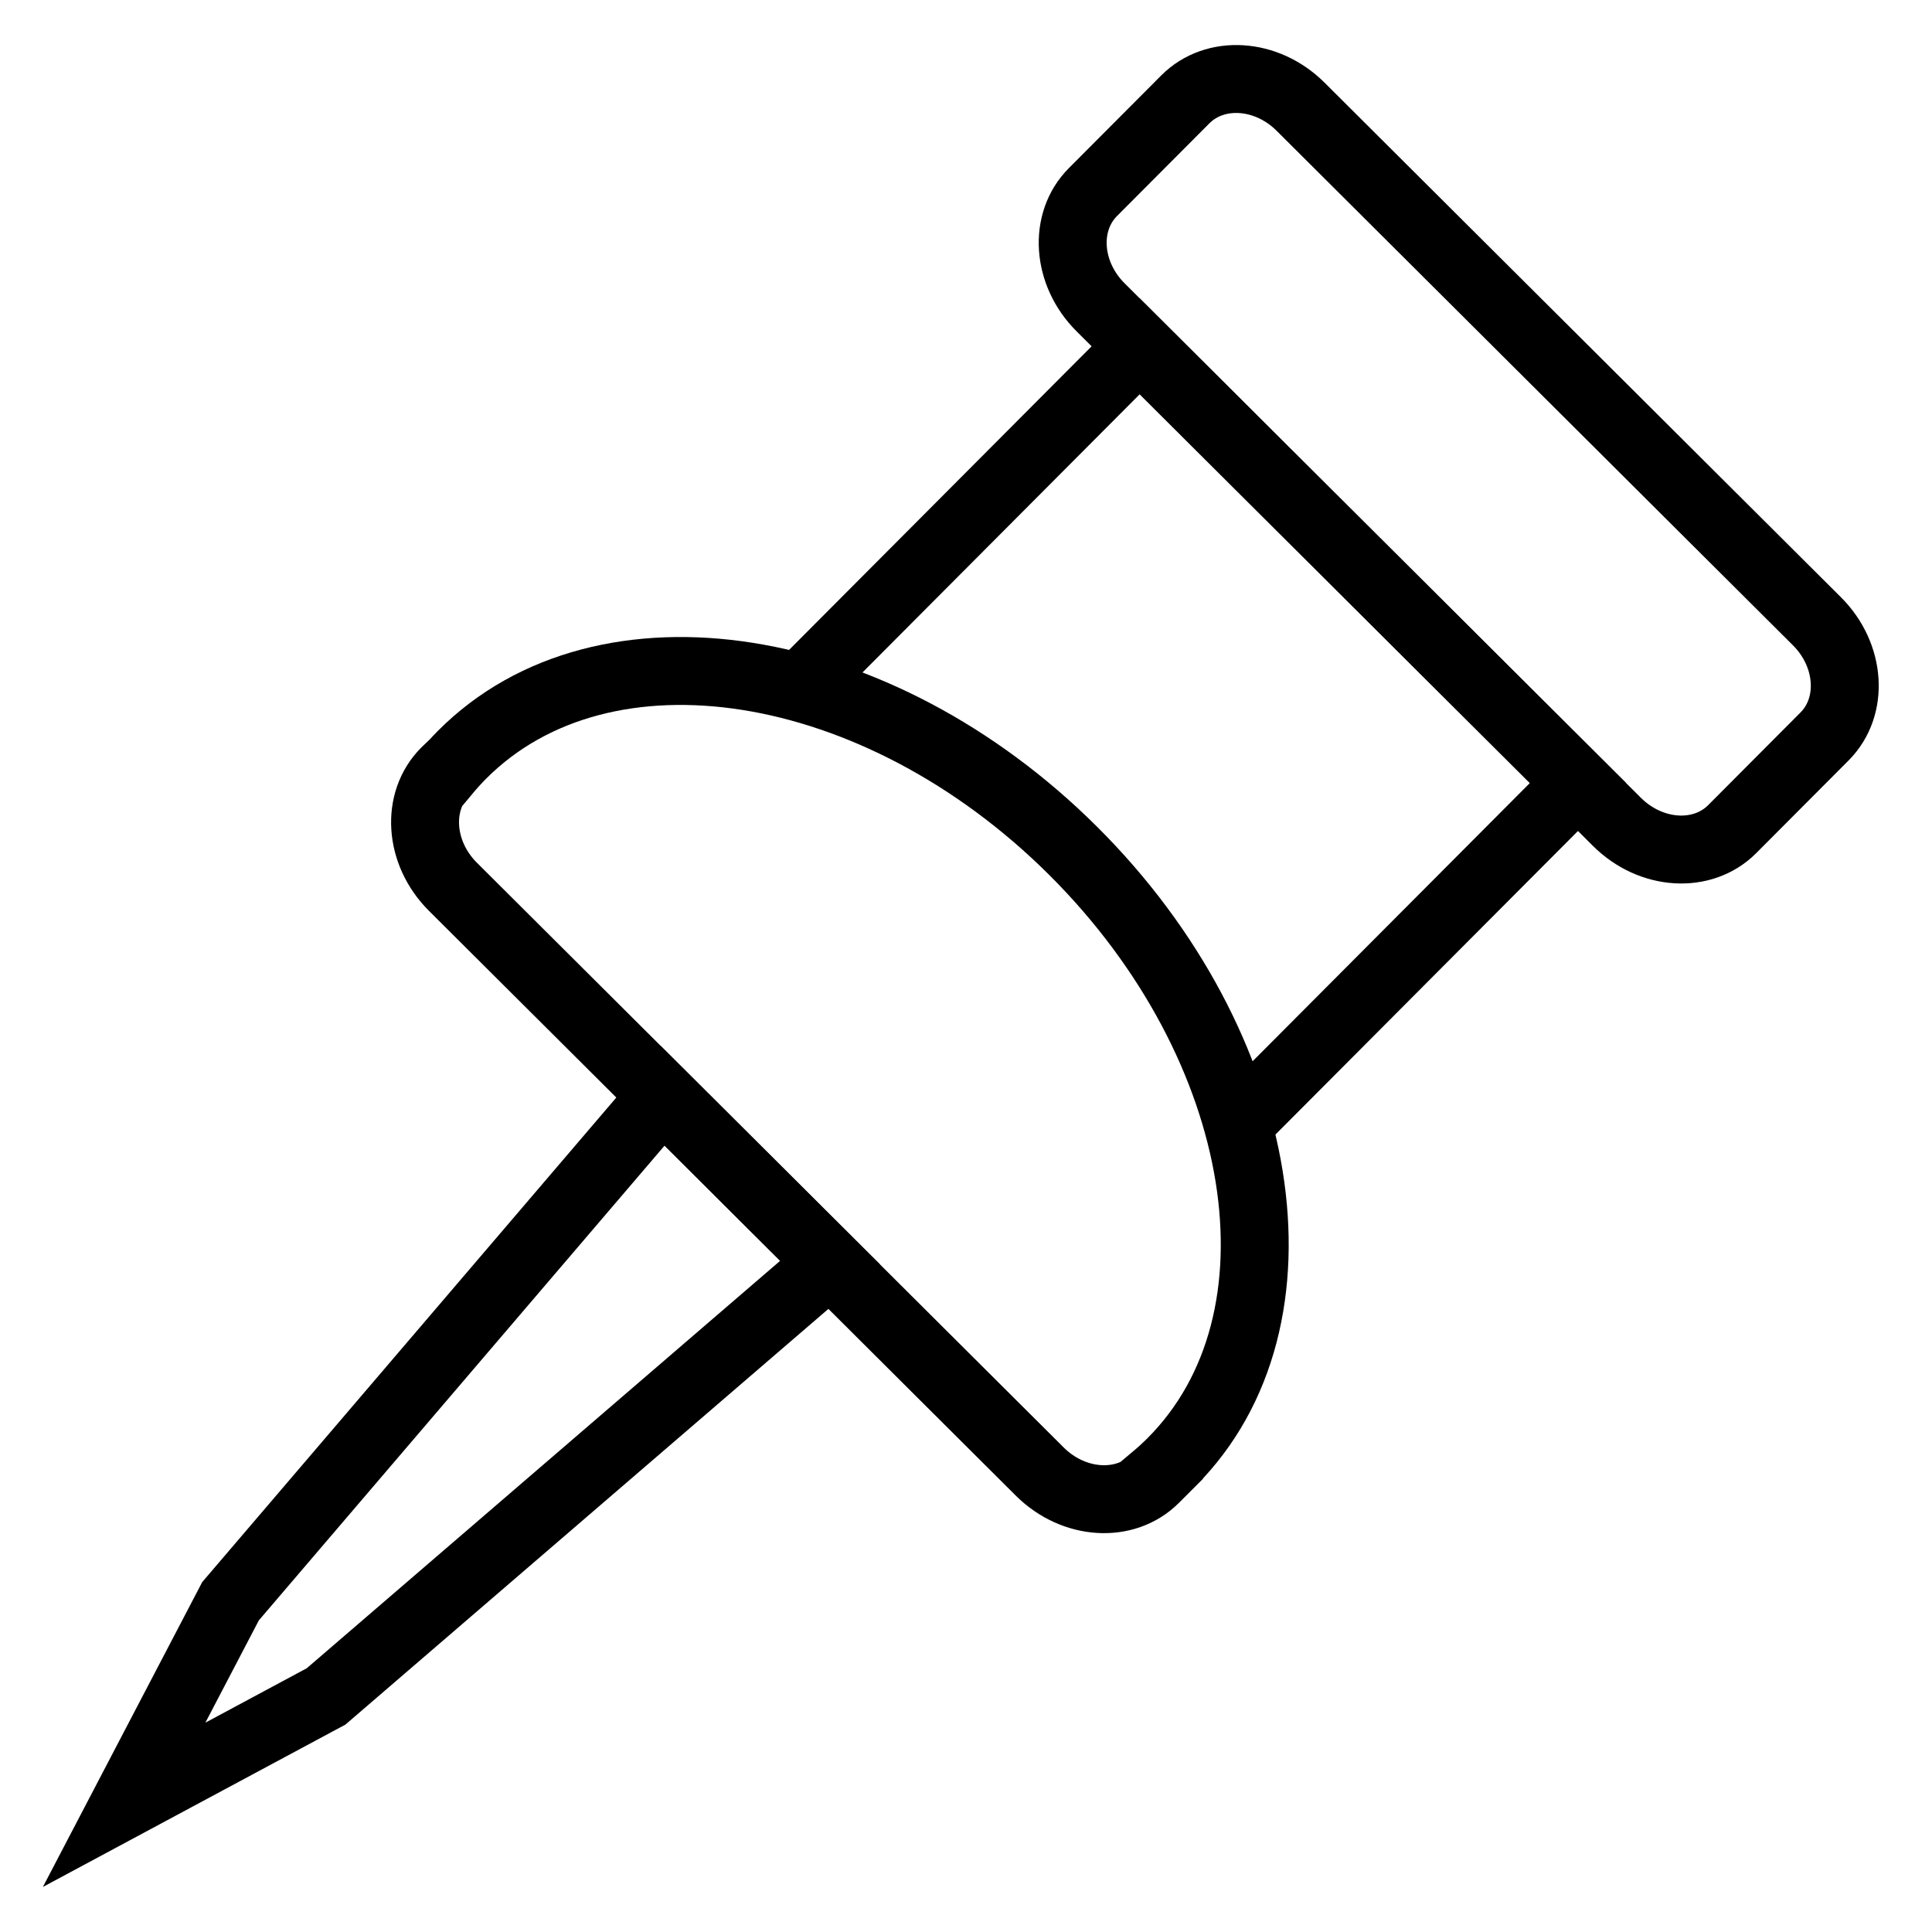
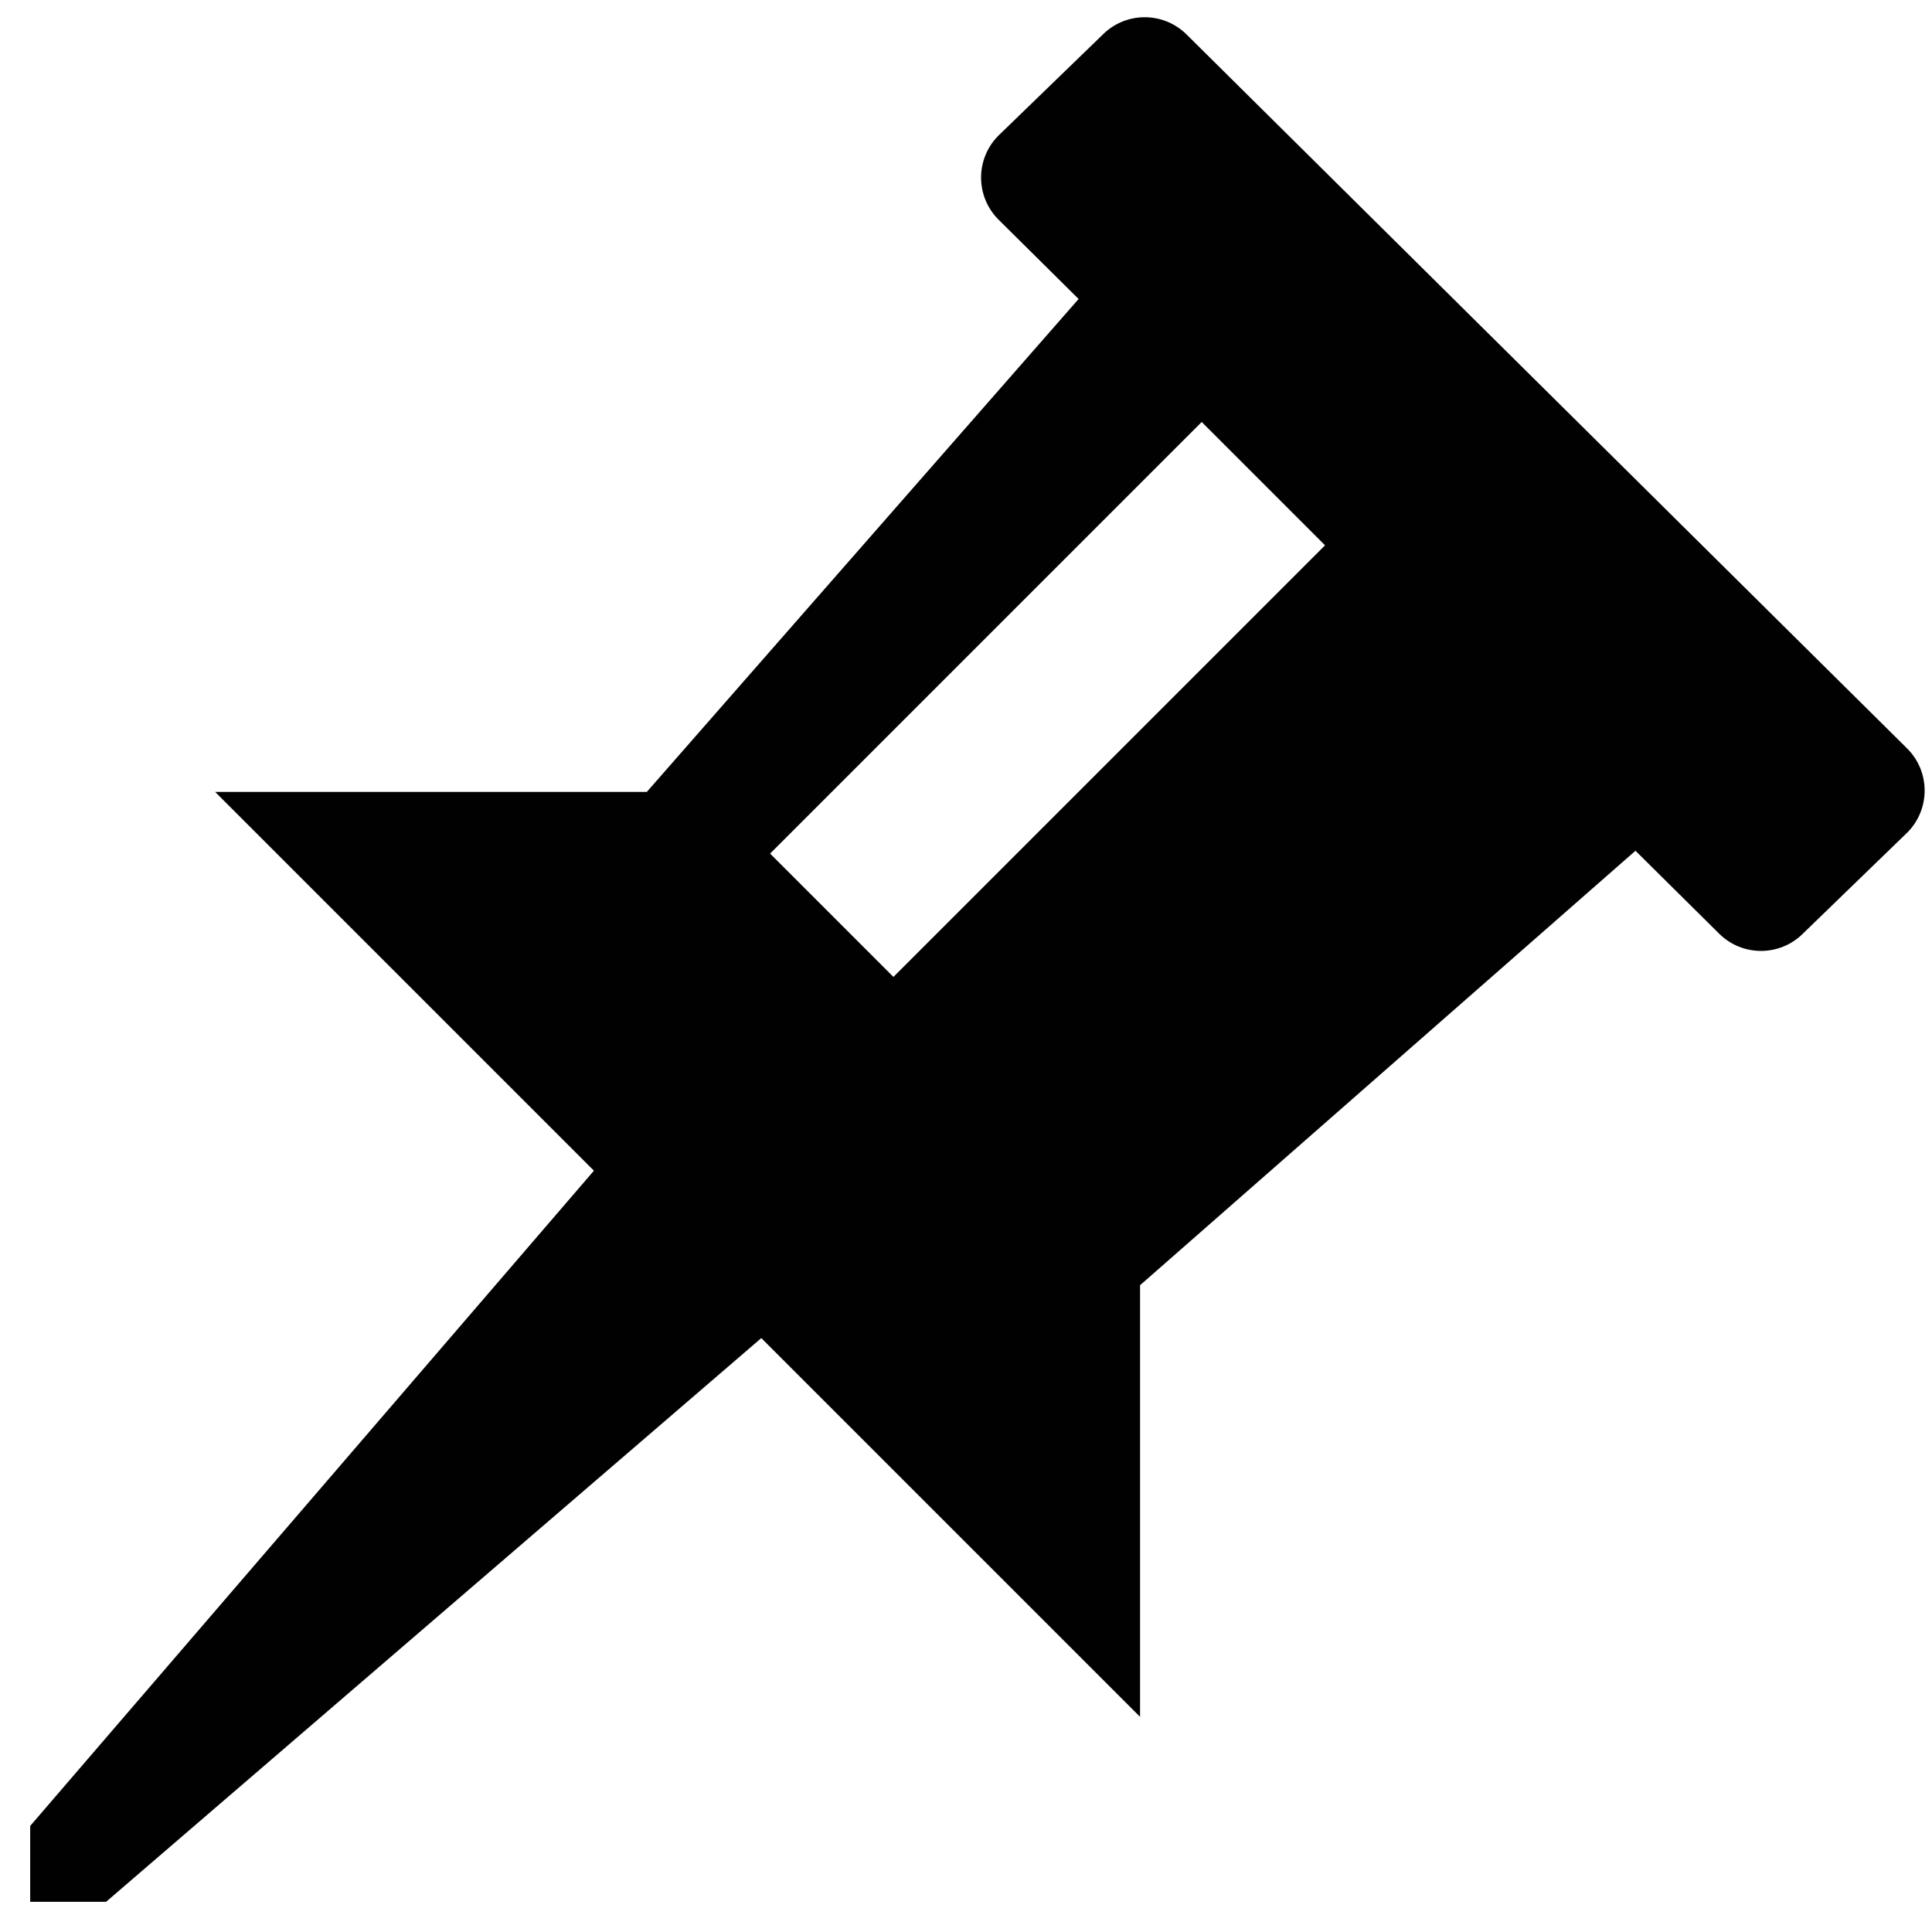
<svg xmlns="http://www.w3.org/2000/svg" version="1.1" id="Layer_1" x="0px" y="0px" width="512px" height="512px" viewBox="0 0 512 512" enable-background="new 0 0 512 512" xml:space="preserve">
-   <g>
-     <polyline fill="none" stroke="#000000" stroke-width="18" stroke-miterlimit="10" points="211.874,182.212 302.016,91.754    418.156,207.489 328.152,297.808  " />
-     <path fill="none" stroke="#000000" stroke-width="18" stroke-miterlimit="10" d="M459.049,219.727   c-7.874,7.901-21.544,7.043-30.535-1.916L291.659,81.433c-8.99-8.959-9.896-22.627-2.022-30.528l24.475-24.561   c7.874-7.901,21.544-7.043,30.535,1.916l136.855,136.378c8.99,8.959,9.896,22.627,2.022,30.528L459.049,219.727z" />
-     <polygon fill="none" stroke="#000000" stroke-width="18" stroke-miterlimit="10" points="86.414,449.571 32.898,478.29    61.094,424.339 175.589,290.369 219.984,334.61  " />
-     <path fill="none" stroke="#000000" stroke-width="18" stroke-miterlimit="10" d="M310.529,387.429   c37.529-37.66,25.85-110.145-26.085-161.9s-124.461-63.18-161.99-25.52c-1.489,1.494-2.892,3.05-4.227,4.65l-0.204-0.204   l-0.018,0.018c-7.874,7.901-6.968,21.569,2.022,30.528l155.518,154.977c8.99,8.959,22.661,9.817,30.535,1.916l0.018-0.018   l-0.204-0.204C307.49,390.331,309.04,388.923,310.529,387.429z" />
-     <path fill="none" stroke="#000000" stroke-width="18" stroke-miterlimit="10" d="M269.944,240.08" />
-   </g>
+   <path fill="#010101" d="M505.385,198.324L314.447,9.129c-6.179-6.122-16.151-6.077-22.273,0.102l-27.615,26.742  c-6.122,6.179-6.077,16.151,0.102,22.273l21.181,20.988L171.404,209.872H57.021l100.372,100.372L8,483.889V504h20.111  l173.644-149.393l100.372,100.372V340.596L433.415,225.46l22.184,21.981c6.179,6.122,16.151,6.077,22.273-0.102l27.615-26.742  C511.609,214.418,511.564,204.446,505.385,198.324z M236.766,258.894l-32.681-32.681L318.468,111.83l32.681,32.681L236.766,258.894z  " />
</svg>
